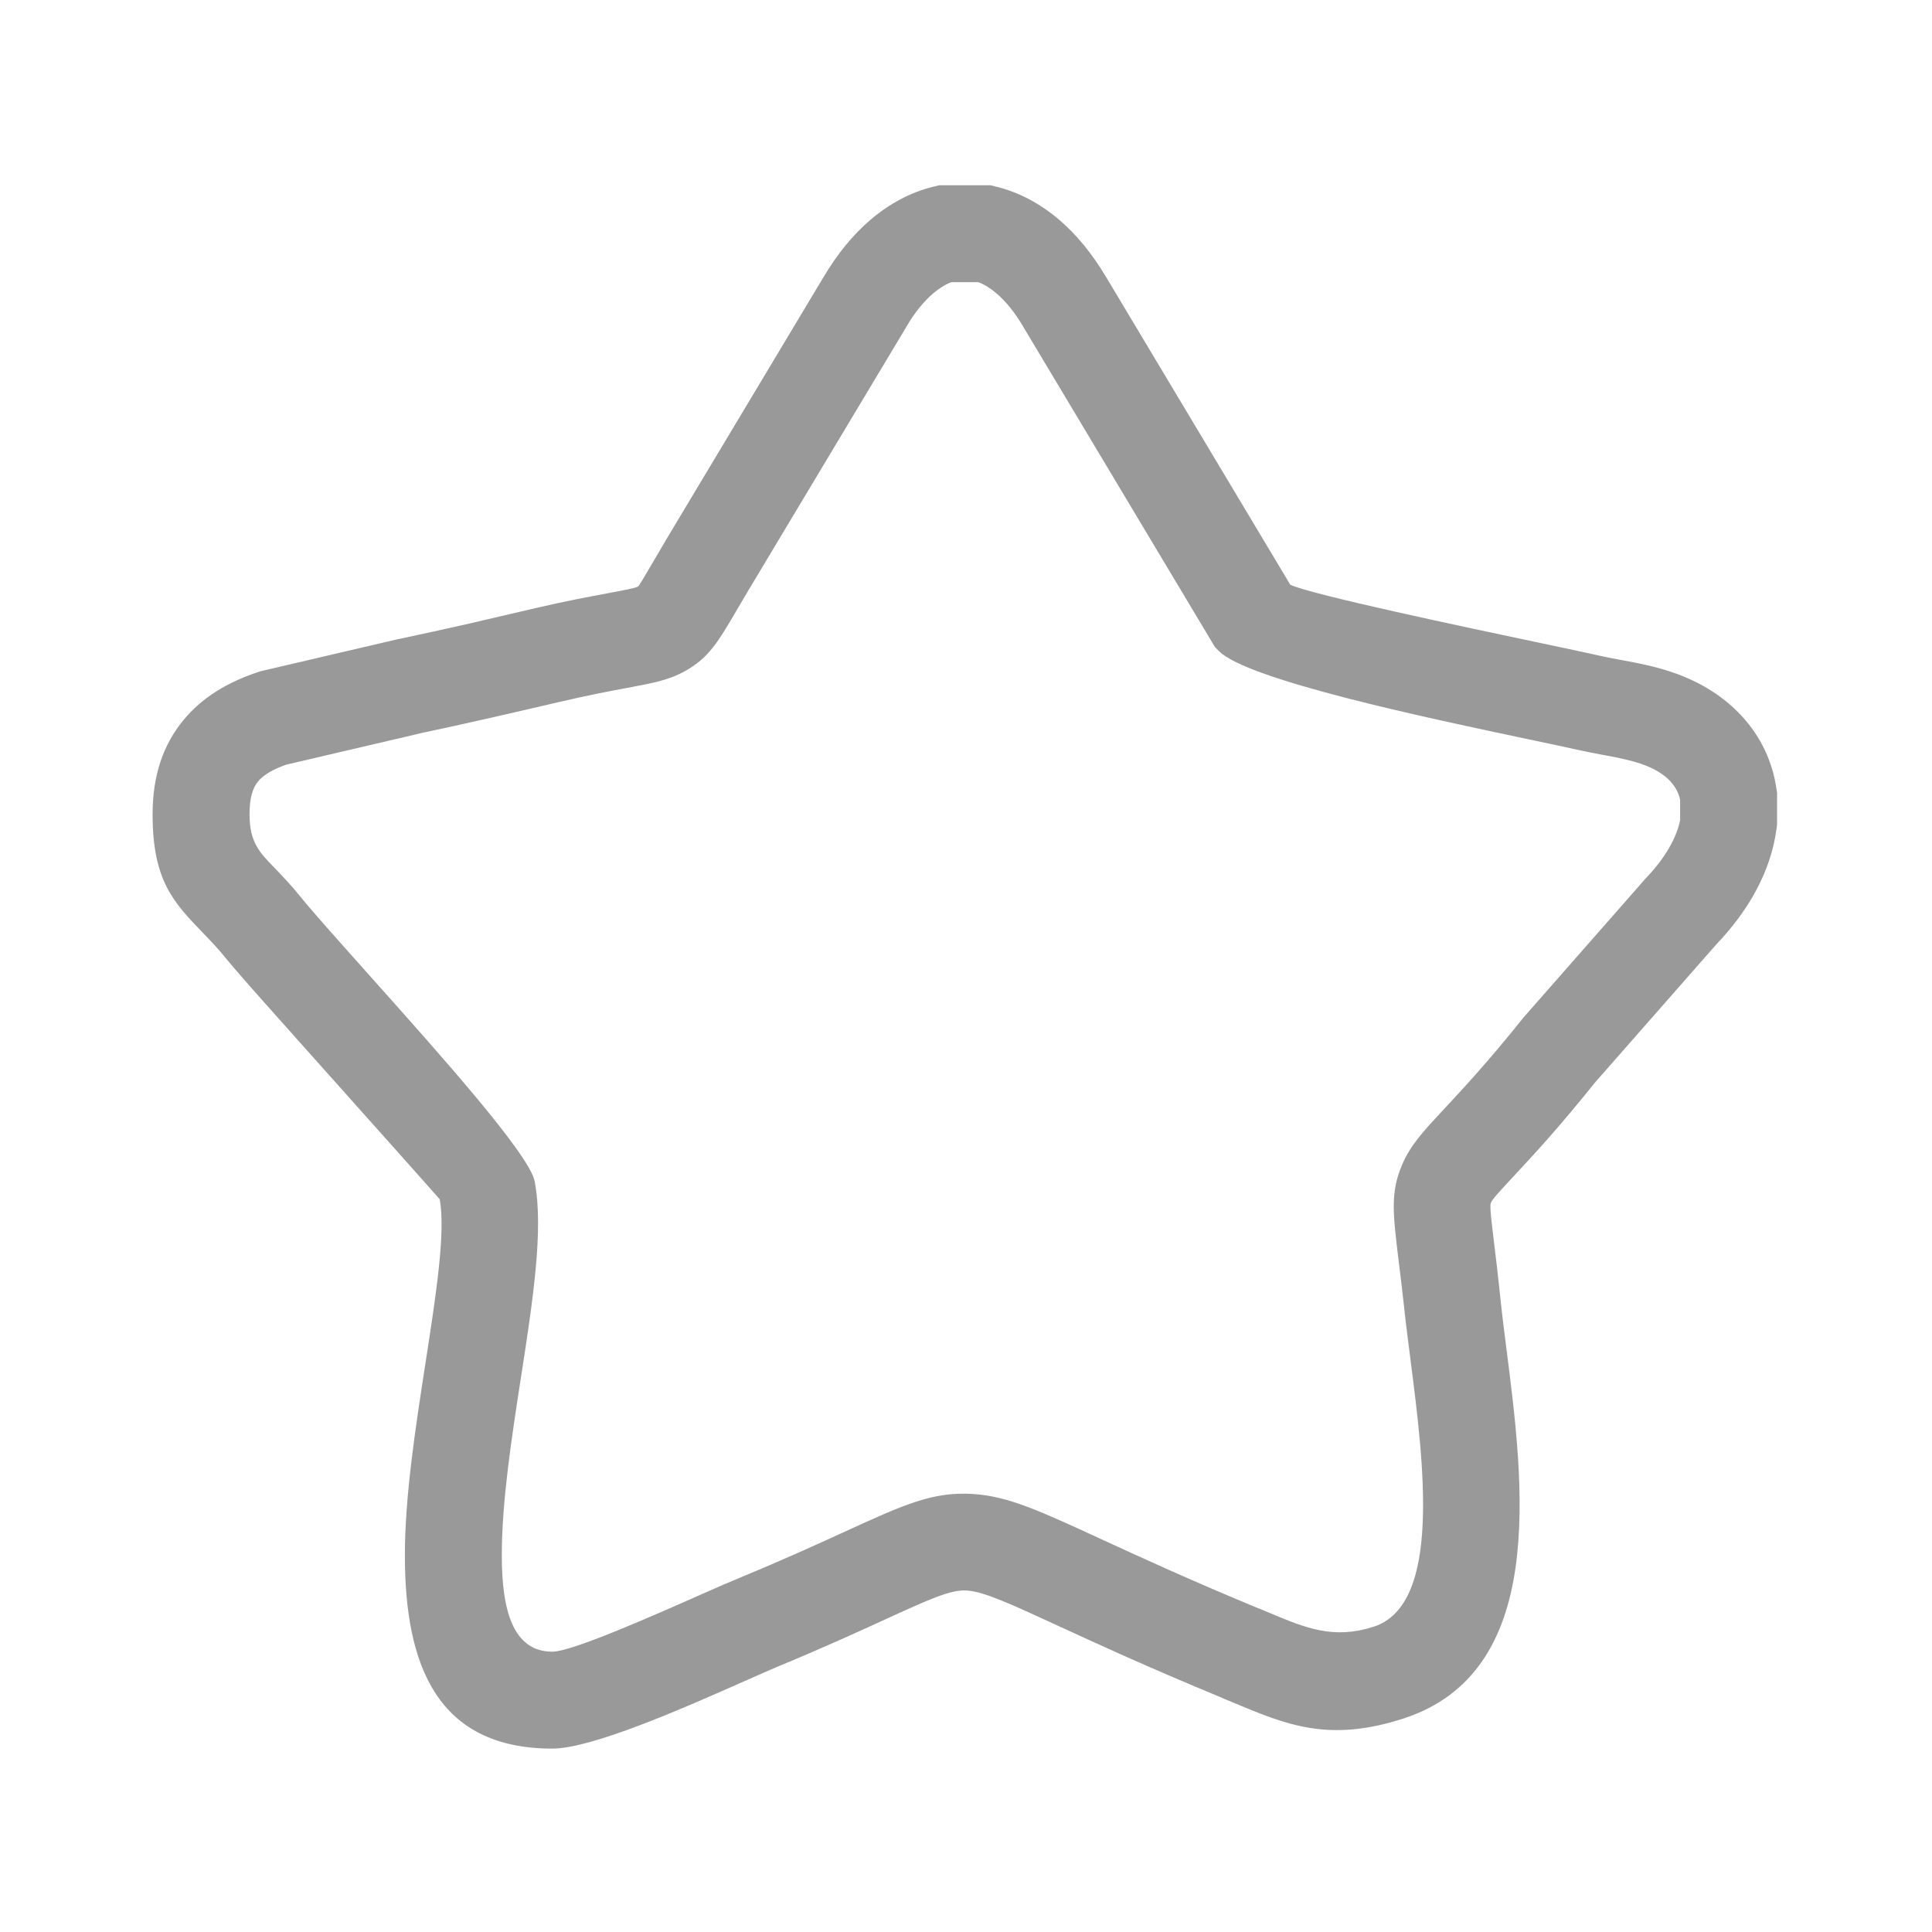
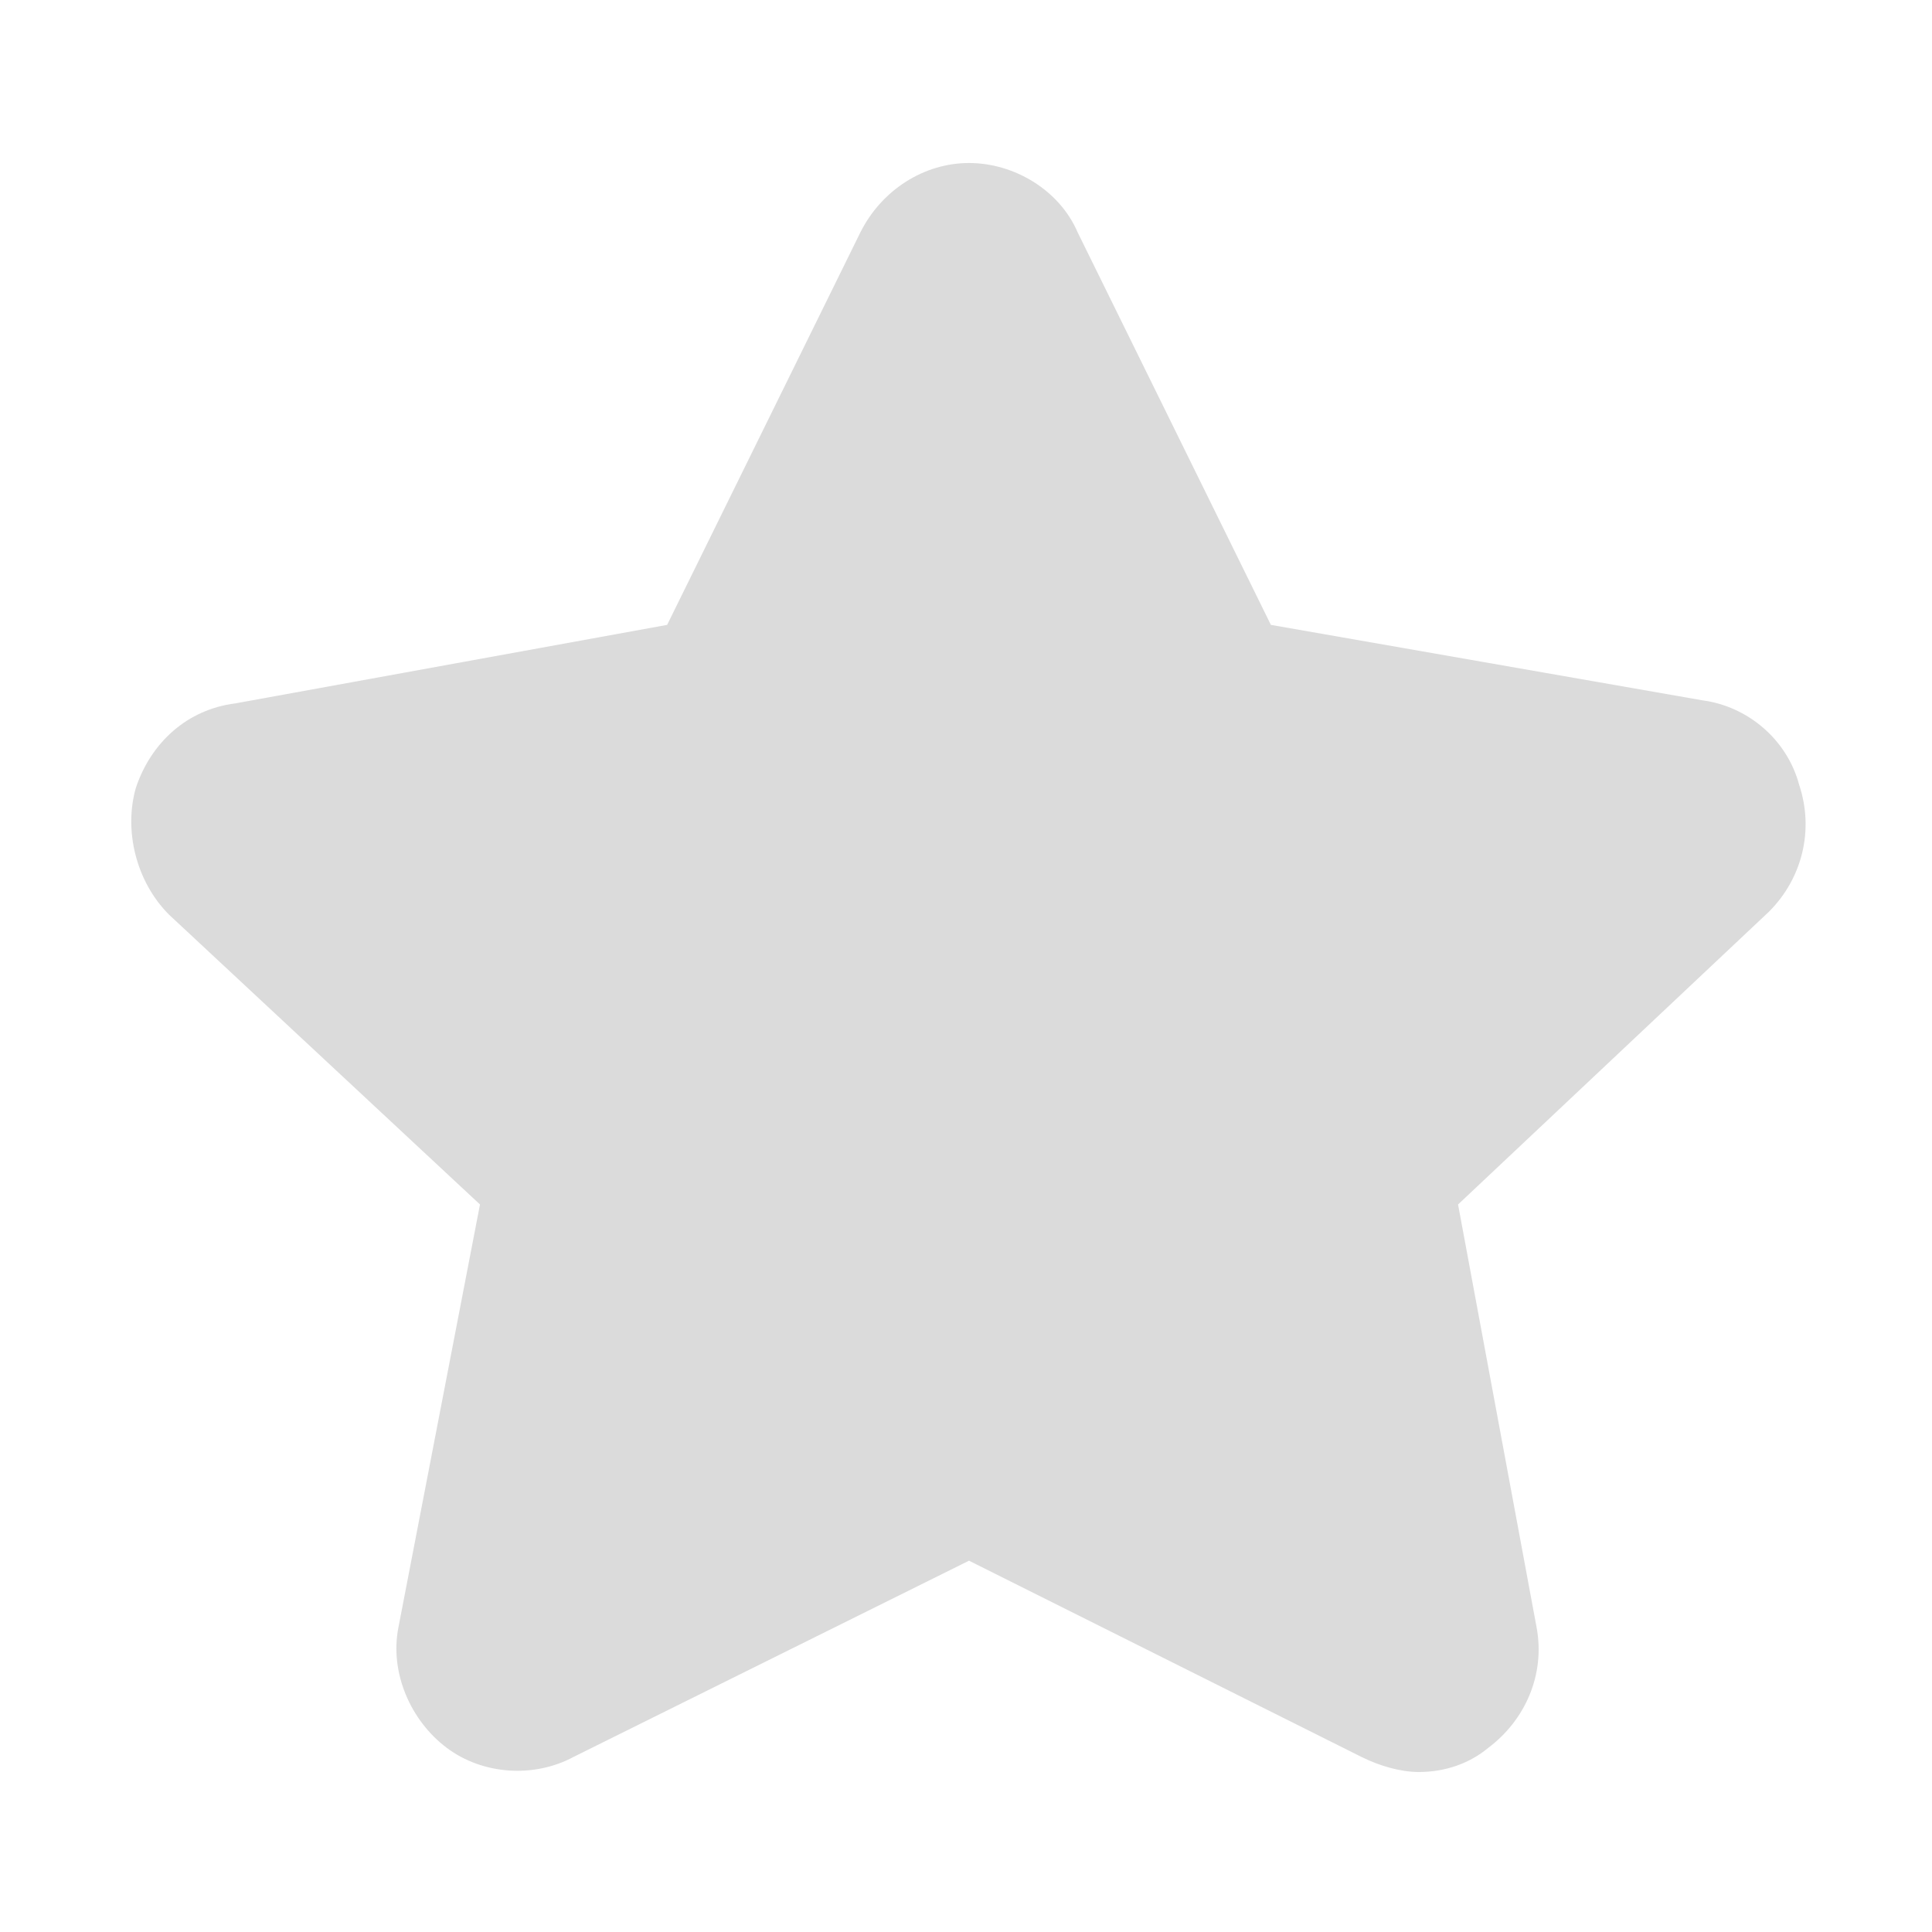
- <svg xmlns="http://www.w3.org/2000/svg" t="1545444664726" class="icon" style="" viewBox="0 0 1024 1024" version="1.1" p-id="2298" width="200" height="200">
+ <svg xmlns="http://www.w3.org/2000/svg" t="1545580868898" class="icon" style="" viewBox="0 0 1024 1024" version="1.1" p-id="2296" width="200" height="200">
  <defs>
    <style type="text/css" />
  </defs>
-   <path d="M132.251 431.527c0 14.736 5.167 20.09 12.692 27.881 4.363 4.521 9.199 9.524 14.571 16.198 5.936 7.373 20.46 23.638 37.345 42.541 36.79 41.204 83.895 93.933 86.544 108.021 4.833 25.604-1.011 63.376-7.314 104.124-4.903 31.713-10.125 65.434-10.125 94.088 0 29.109 5.905 51.046 26.812 51.046 10.352 0 53.335-19.032 80.123-30.891 6.659-2.944 12.45-5.507 18.875-8.158 23.896-9.866 41.78-18.057 55.863-24.498 31.519-14.421 46.767-21.391 67.949-20.049 18.642 1.171 35.364 8.873 67.654 23.758 20.391 9.386 47.581 21.911 84.124 37.023h0.106l5.514 2.294c19.017 7.971 33.729 14.119 54.958 7.336 36.283-11.599 26.719-86.337 19.691-141.221-1.317-10.33-2.587-20.172-3.311-27.158-0.731-7.043-1.968-17.112-3.009-25.588-3.066-25.092-4.409-36.08 1.708-50.639 4.457-10.598 10.939-17.552 22.439-29.907 9.484-10.183 23.107-24.79 41.099-47.263l0.699-0.903 64.36-73.274 0.806-0.901c5.677-5.923 10.061-11.871 13.168-17.656 2.497-4.636 4.123-9.034 4.904-13.084v-10.83c-0.797-3.566-2.538-6.849-5.132-9.665-3.498-3.784-8.695-6.98-15.52-9.285-6.555-2.216-12.916-3.401-19.642-4.646-4.506-0.842-9.175-1.71-14.112-2.822-5.197-1.173-14.713-3.192-26.327-5.641-53.226-11.228-148.591-31.361-163.687-46.651l-2.114-2.153-1.603-2.664-100.037-167.133-0.098-0.199c-4.352-7.391-9.102-13.207-14.03-17.424-3.246-2.78-6.491-4.774-9.663-5.978h-14.305c-3.166 1.204-6.425 3.198-9.668 5.978-4.927 4.217-9.677 10.033-14.03 17.424l-0.096 0.199-83.437 139.208-0.016-0.01-5.549 9.433c-10.884 18.616-15.677 26.782-28.188 33.823-8.644 4.857-17.043 6.423-31.973 9.205-8.225 1.529-19.14 3.57-35.911 7.493-8.197 1.916-16.995 3.978-35.623 8.213-12.216 2.782-24.533 5.514-37.05 8.147l0.006 0.031-71.009 16.59c-6.728 2.393-11.936 5.264-14.976 8.969-2.849 3.47-4.455 8.957-4.455 17.268z m-24.236 63.394c-16.096-16.663-27.137-28.091-27.137-63.394 0-21.009 5.868-37.072 16.287-49.771 10.029-12.233 23.439-20.078 39.287-25.458l1.318-0.445 1.086-0.254 72.194-16.869 0.606-0.095a2350.64 2350.64 0 0 0 36.836-8.083c5.378-1.22 20.013-4.652 35.224-8.212 15.72-3.674 28.605-6.086 38.319-7.894 9.331-1.734 14.589-2.721 16.125-3.585 0.555-0.307 3.172-4.78 9.126-14.963l5.663-9.622 0.098-0.199 83.435-139.208 0.019 0.012c7.348-12.45 15.732-22.574 24.744-30.281 10.334-8.847 21.613-14.736 33.315-17.611l3.27-0.805h27.105l3.262 0.805c11.704 2.875 22.977 8.764 33.314 17.611 9.012 7.707 17.397 17.831 24.75 30.281l0.017-0.012 97.617 163.08c11.639 5.332 90.981 22.086 136.301 31.647 11.225 2.369 20.472 4.327 27.142 5.832 4.311 0.974 8.271 1.71 12.11 2.424 8.882 1.649 17.275 3.208 26.856 6.448 15.153 5.126 27.516 13.105 36.788 23.138 10.15 10.986 16.413 24.224 18.487 38.794l0.301 2.121V437.157l-0.301 2.259c-1.448 10.801-5.026 21.802-10.834 32.601-5.189 9.659-12.257 19.335-21.236 28.728L845.8 573.277l-0.017-0.008c-19.951 24.88-33.396 39.301-42.79 49.387-7.653 8.215-11.973 12.851-12.811 14.859-0.683 1.635 0.163 8.613 2.106 24.53 0.708 5.808 1.578 12.852 3.01 26.597 0.976 9.305 2.017 17.397 3.106 25.962 9.313 72.746 21.993 171.779-55.006 196.398-39.252 12.551-61.416 3.278-90.078-8.734l-5.515-2.294 0.017-0.041c-39.195-16.202-65.955-28.532-86.044-37.78-26.572-12.248-40.318-18.584-49.409-19.154-8.516-0.536-19.902 4.669-43.457 15.446-14.565 6.669-33.064 15.136-57.676 25.295-2.127 0.878-9.136 3.985-17.666 7.759-30.612 13.551-79.73 35.3-100.792 35.3-60.979 0-78.185-44.019-78.185-102.417 0-31.313 5.632-67.703 10.921-101.904 5.59-36.145 10.777-69.639 7.52-86.881-0.024-0.155-41.727-46.857-74.297-83.336-17.962-20.114-33.41-37.405-39.16-44.547-3.953-4.916-7.961-9.058-11.562-12.793z" fill="#999999" p-id="2299" />
+   <path d="M752 939.2c-9.6 0-20.8-3.2-30.4-8l-208-104L304 931.2c-20.8 11.2-48 9.6-67.2-4.8-19.2-14.4-30.4-40-25.6-64l43.2-224-164.8-153.6c-17.6-17.6-24-44.8-17.6-67.2 8-24 27.2-41.6 52.8-44.8l228.8-41.6 102.4-208c11.2-22.4 33.6-36.8 57.6-36.8s48 14.4 57.6 36.8l102.4 208 228.8 40c24 3.2 44.8 20.8 51.2 44.8 8 24 1.6 49.6-16 67.2l-164.8 155.2 41.6 224c4.8 25.6-6.4 49.6-25.6 64-9.6 8-22.4 12.8-36.8 12.8z" fill="#dbdbdb" p-id="2297" />
</svg>
